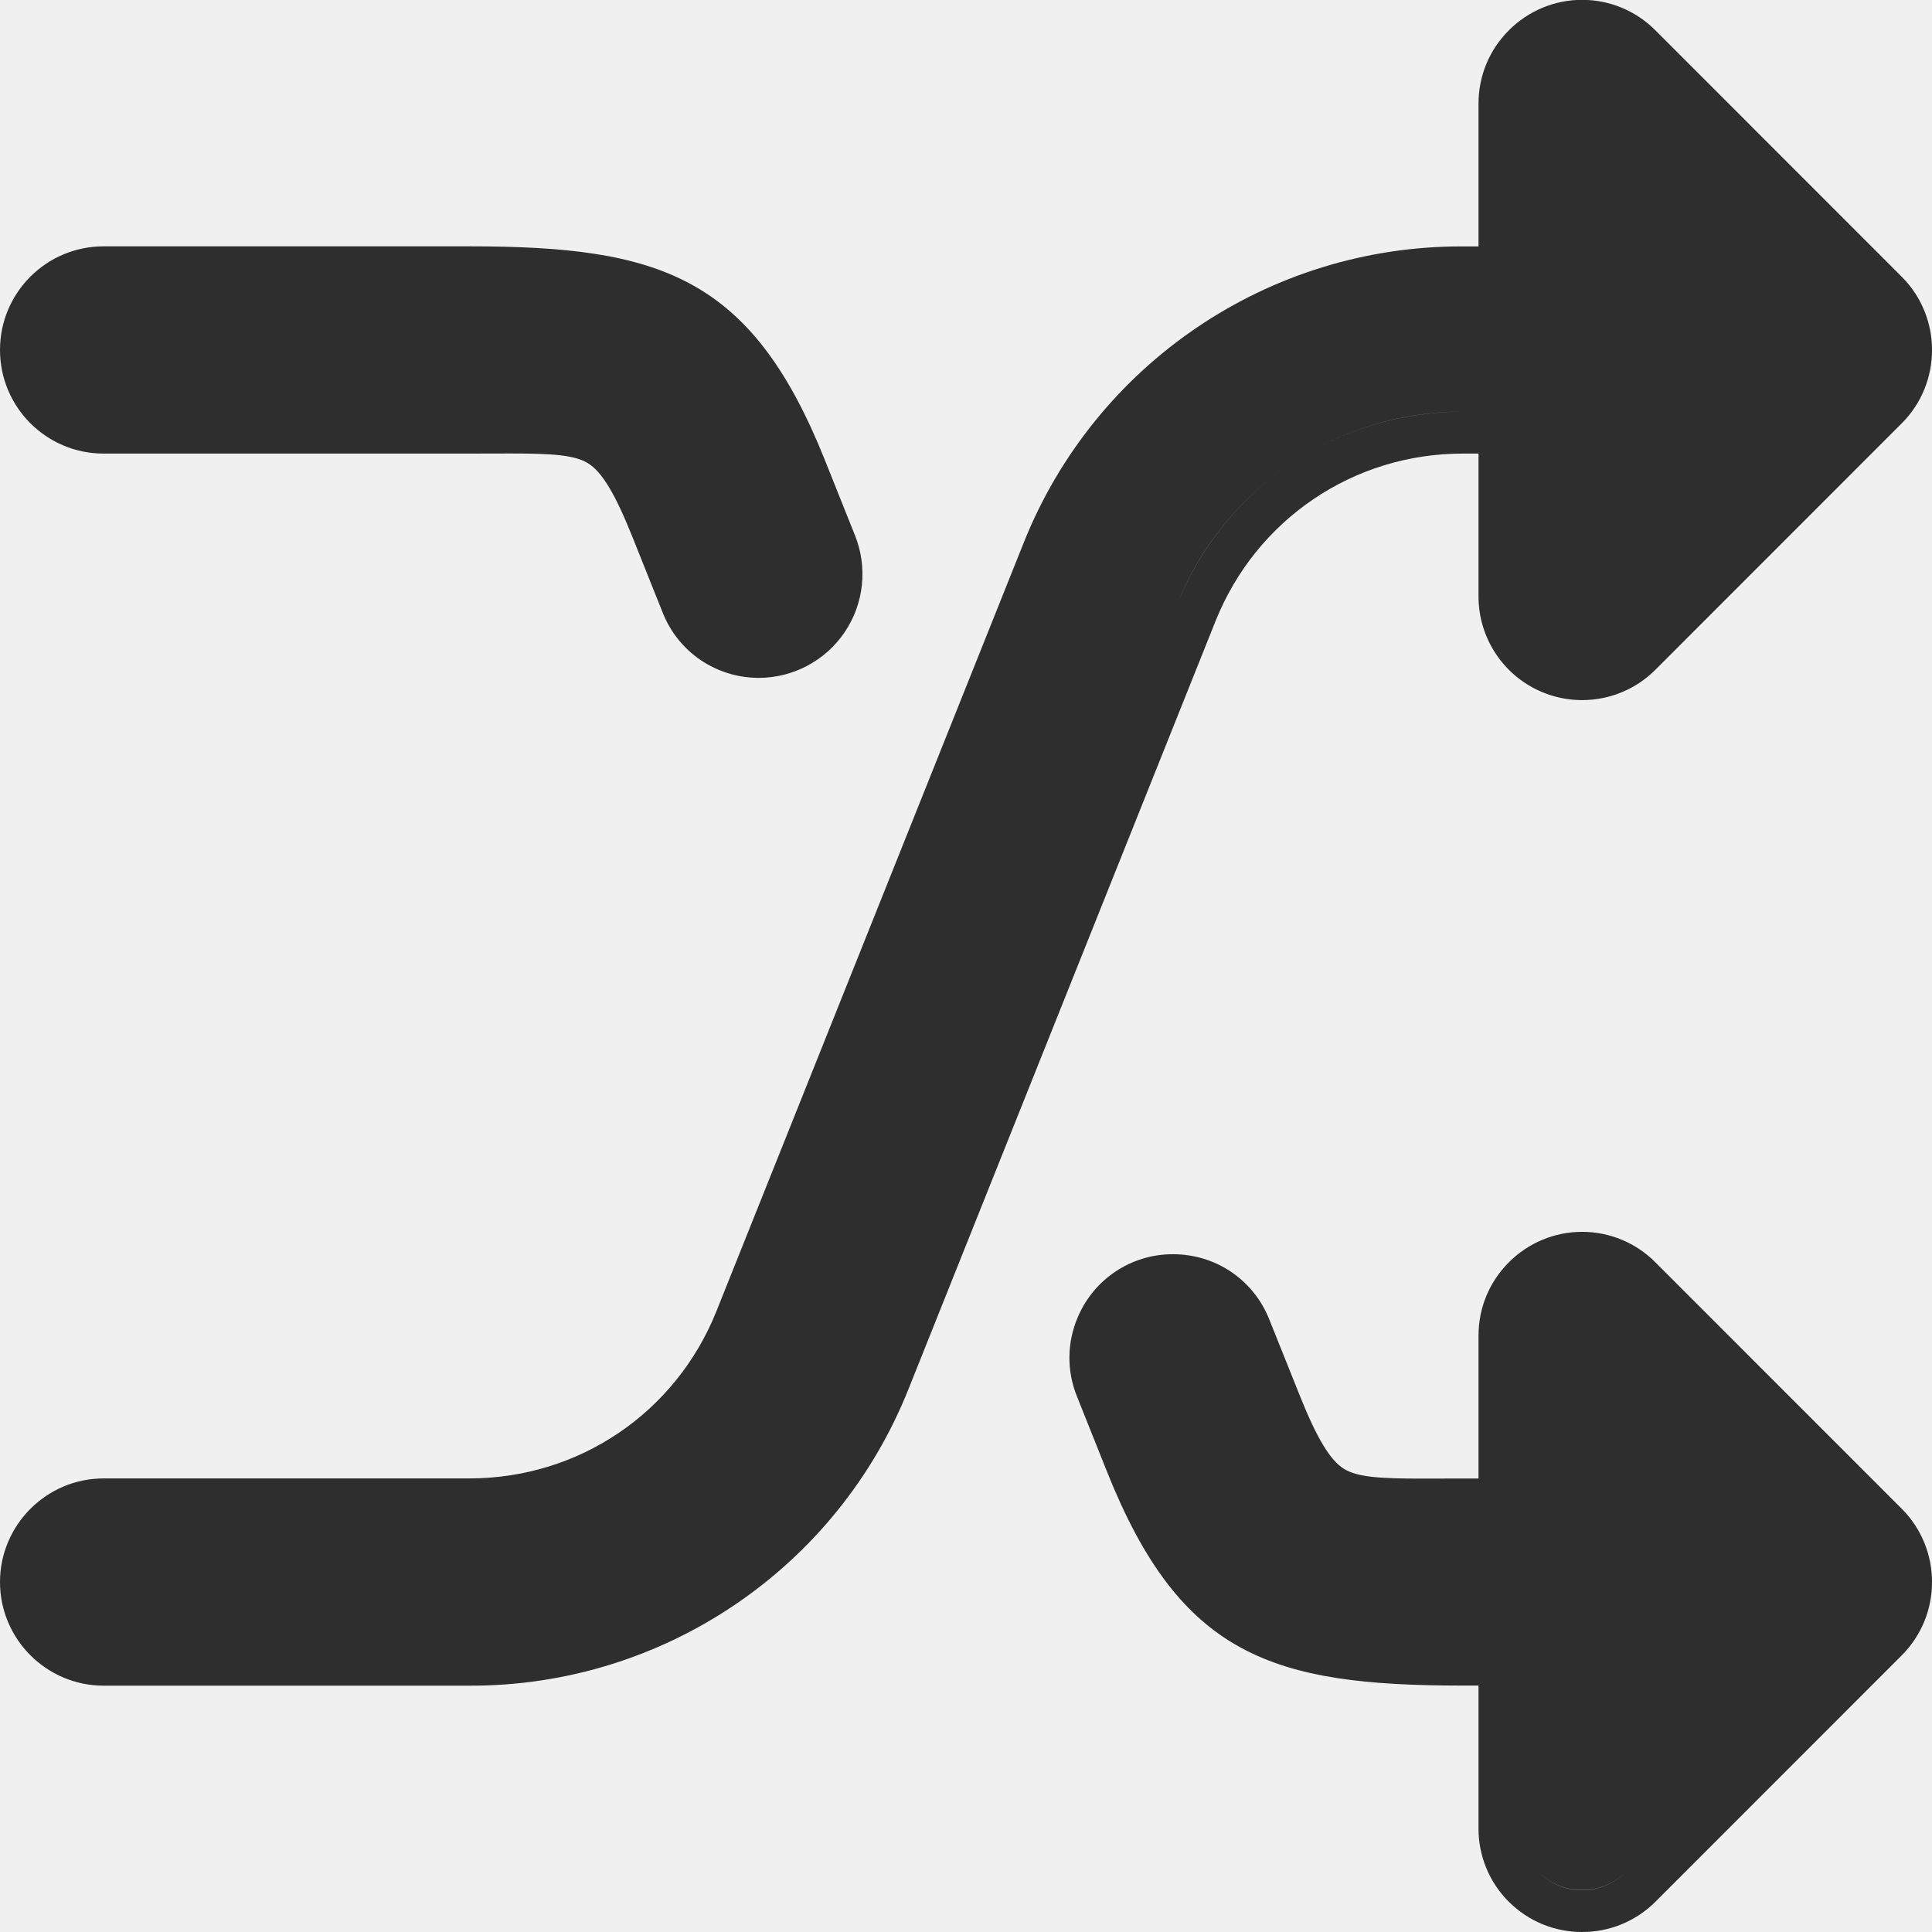
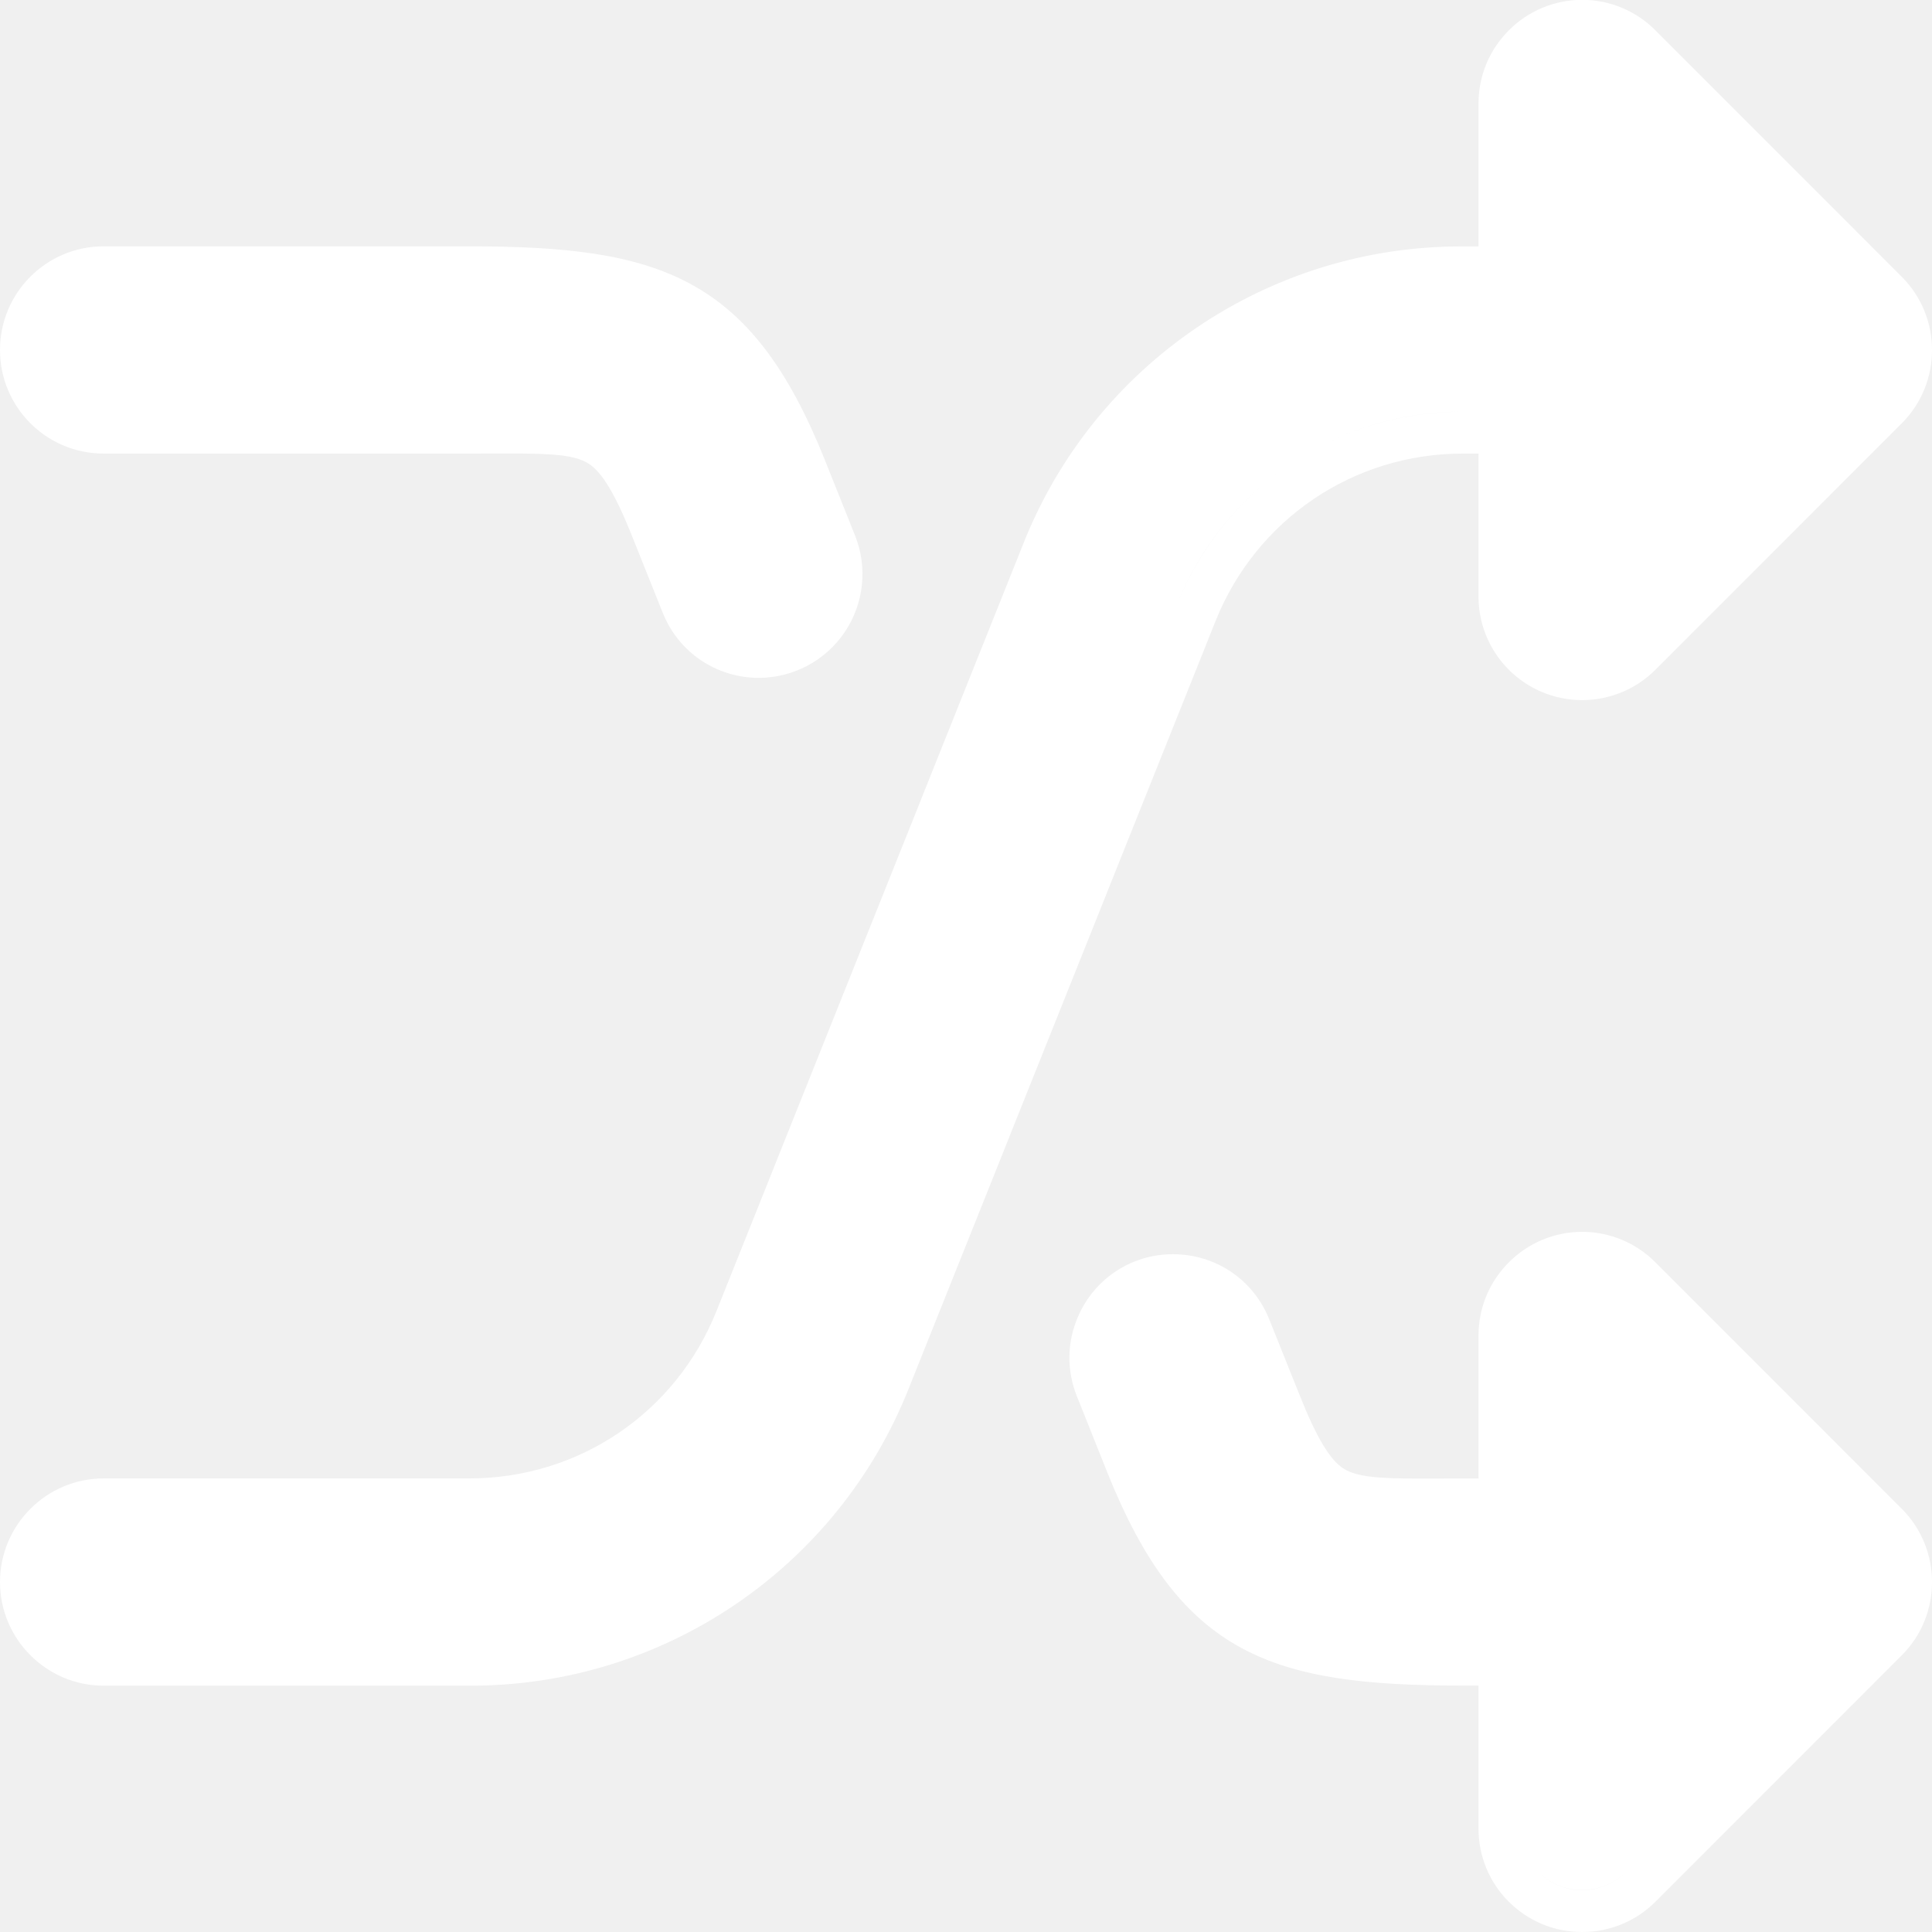
<svg xmlns="http://www.w3.org/2000/svg" width="22" height="22" viewBox="491 478 22 22">
-   <path d="M508.18 499.655a1.175 1.175 0 0 1-.344-.834v-1.627h-.18c-2.17 0-3.211-.338-4.048-2.43l-.345-.864a1.169 1.169 0 0 1 .01-.901 1.172 1.172 0 0 1 1.085-.717c.487 0 .917.292 1.096.744l.346.863c.195.489.347.74.504.837.152.094.405.111.878.111l.474-.001h.18v-1.627c0-.316.123-.612.345-.834a1.176 1.176 0 0 1 1.67 0l2.805 2.806c.459.46.459 1.209 0 1.668l-2.806 2.807a1.175 1.175 0 0 1-.835.344c-.315 0-.611-.122-.834-.345Zm.134-.834a.7.7 0 0 0 .701.701.7.7 0 0 0 .497-.204l2.805-2.807-2.805 2.807a.7.7 0 0 1-.993-.001.7.7 0 0 1-.205-.496Zm-4.606-5.098.344.863c.75 1.875 1.584 2.13 3.604 2.13h.658-.658c-2.02 0-2.854-.255-3.604-2.13l-.344-.863Zm3.475 1.593h-.02.02Zm.027 0Zm-1.755-1.012Zm-.052-.12Zm-.407-1.014-.006-.013.006.013Zm-.01-.022Zm-12.806 4.047c-.65 0-1.18-.53-1.18-1.18 0-.65.53-1.18 1.18-1.18h4.165c1.246 0 2.35-.747 2.813-1.904l3.494-8.738a5.363 5.363 0 0 1 5.004-3.387h.18v-1.626c0-.316.123-.612.345-.834a1.176 1.176 0 0 1 1.67 0l2.805 2.806c.459.46.459 1.208 0 1.668l-2.806 2.807a1.18 1.18 0 0 1-2.014-.835v-1.627h-.18c-1.245 0-2.35.749-2.814 1.906l-3.493 8.737a5.364 5.364 0 0 1-5.004 3.387h-4.165Zm-.701-1.18a.7.7 0 0 0 .701.702h4.165a4.889 4.889 0 0 0 4.56-3.087l3.494-8.738a3.493 3.493 0 0 1 3.257-2.204h.658-.658c-1.442 0-2.72.865-3.257 2.204l-3.494 8.738a4.889 4.889 0 0 1-4.56 3.087h-4.165a.7.7 0 0 1-.701-.702Zm16.835-11.223Zm4.003-2.31-2.805 2.806 2.805-2.806Zm-13.77 2.496-.346-.865c-.196-.49-.347-.74-.504-.837-.153-.095-.406-.112-.88-.112l-.472.001h-4.165a1.18 1.18 0 0 1 0-2.36h4.165c2.168 0 3.21.339 4.047 2.431l.346.866a1.182 1.182 0 0 1-1.096 1.617c-.485 0-.916-.291-1.095-.741Zm.099-1.042.345.864-.345-.864Zm-.016-.038Zm-.044-.107Zm-7.107-1.805a.7.7 0 0 0 .701.702h4.165-4.165a.7.7 0 0 1-.701-.702Zm5.187.7Zm.171 0h-.019.02Z" fill="#2e2e2e" fill-rule="evenodd" data-name="shuffle" />
+   <path d="M508.18 499.655a1.175 1.175 0 0 1-.344-.834v-1.627h-.18c-2.17 0-3.211-.338-4.048-2.43l-.345-.864a1.169 1.169 0 0 1 .01-.901 1.172 1.172 0 0 1 1.085-.717c.487 0 .917.292 1.096.744l.346.863c.195.489.347.74.504.837.152.094.405.111.878.111l.474-.001h.18v-1.627c0-.316.123-.612.345-.834a1.176 1.176 0 0 1 1.67 0l2.805 2.806c.459.46.459 1.209 0 1.668l-2.806 2.807a1.175 1.175 0 0 1-.835.344c-.315 0-.611-.122-.834-.345Zm.134-.834a.7.7 0 0 0 .701.701.7.7 0 0 0 .497-.204l2.805-2.807-2.805 2.807a.7.7 0 0 1-.993-.001.7.7 0 0 1-.205-.496Zm-4.606-5.098.344.863c.75 1.875 1.584 2.13 3.604 2.13h.658-.658c-2.02 0-2.854-.255-3.604-2.13l-.344-.863Zm3.475 1.593h-.02.02Zm.027 0Zm-1.755-1.012Zm-.052-.12Zm-.407-1.014-.006-.013.006.013Zm-.01-.022Zm-12.806 4.047c-.65 0-1.18-.53-1.18-1.18 0-.65.53-1.18 1.18-1.18h4.165c1.246 0 2.35-.747 2.813-1.904l3.494-8.738a5.363 5.363 0 0 1 5.004-3.387h.18v-1.626c0-.316.123-.612.345-.834a1.176 1.176 0 0 1 1.67 0l2.805 2.806c.459.46.459 1.208 0 1.668l-2.806 2.807a1.18 1.18 0 0 1-2.014-.835v-1.627h-.18c-1.245 0-2.35.749-2.814 1.906l-3.493 8.737a5.364 5.364 0 0 1-5.004 3.387h-4.165Zm-.701-1.18a.7.7 0 0 0 .701.702h4.165a4.889 4.889 0 0 0 4.56-3.087l3.494-8.738a3.493 3.493 0 0 1 3.257-2.204h.658-.658c-1.442 0-2.72.865-3.257 2.204l-3.494 8.738a4.889 4.889 0 0 1-4.56 3.087h-4.165a.7.7 0 0 1-.701-.702Zm16.835-11.223Zm4.003-2.31-2.805 2.806 2.805-2.806Zm-13.77 2.496-.346-.865c-.196-.49-.347-.74-.504-.837-.153-.095-.406-.112-.88-.112l-.472.001h-4.165a1.18 1.18 0 0 1 0-2.36h4.165c2.168 0 3.21.339 4.047 2.431l.346.866a1.182 1.182 0 0 1-1.096 1.617c-.485 0-.916-.291-1.095-.741Zm.099-1.042.345.864-.345-.864Zm-.016-.038Zm-.044-.107Zm-7.107-1.805a.7.7 0 0 0 .701.702h4.165-4.165a.7.7 0 0 1-.701-.702Zm5.187.7Zm.171 0h-.019.02Z" fill="#fff" fill-rule="evenodd" data-name="shuffle" />
</svg>
